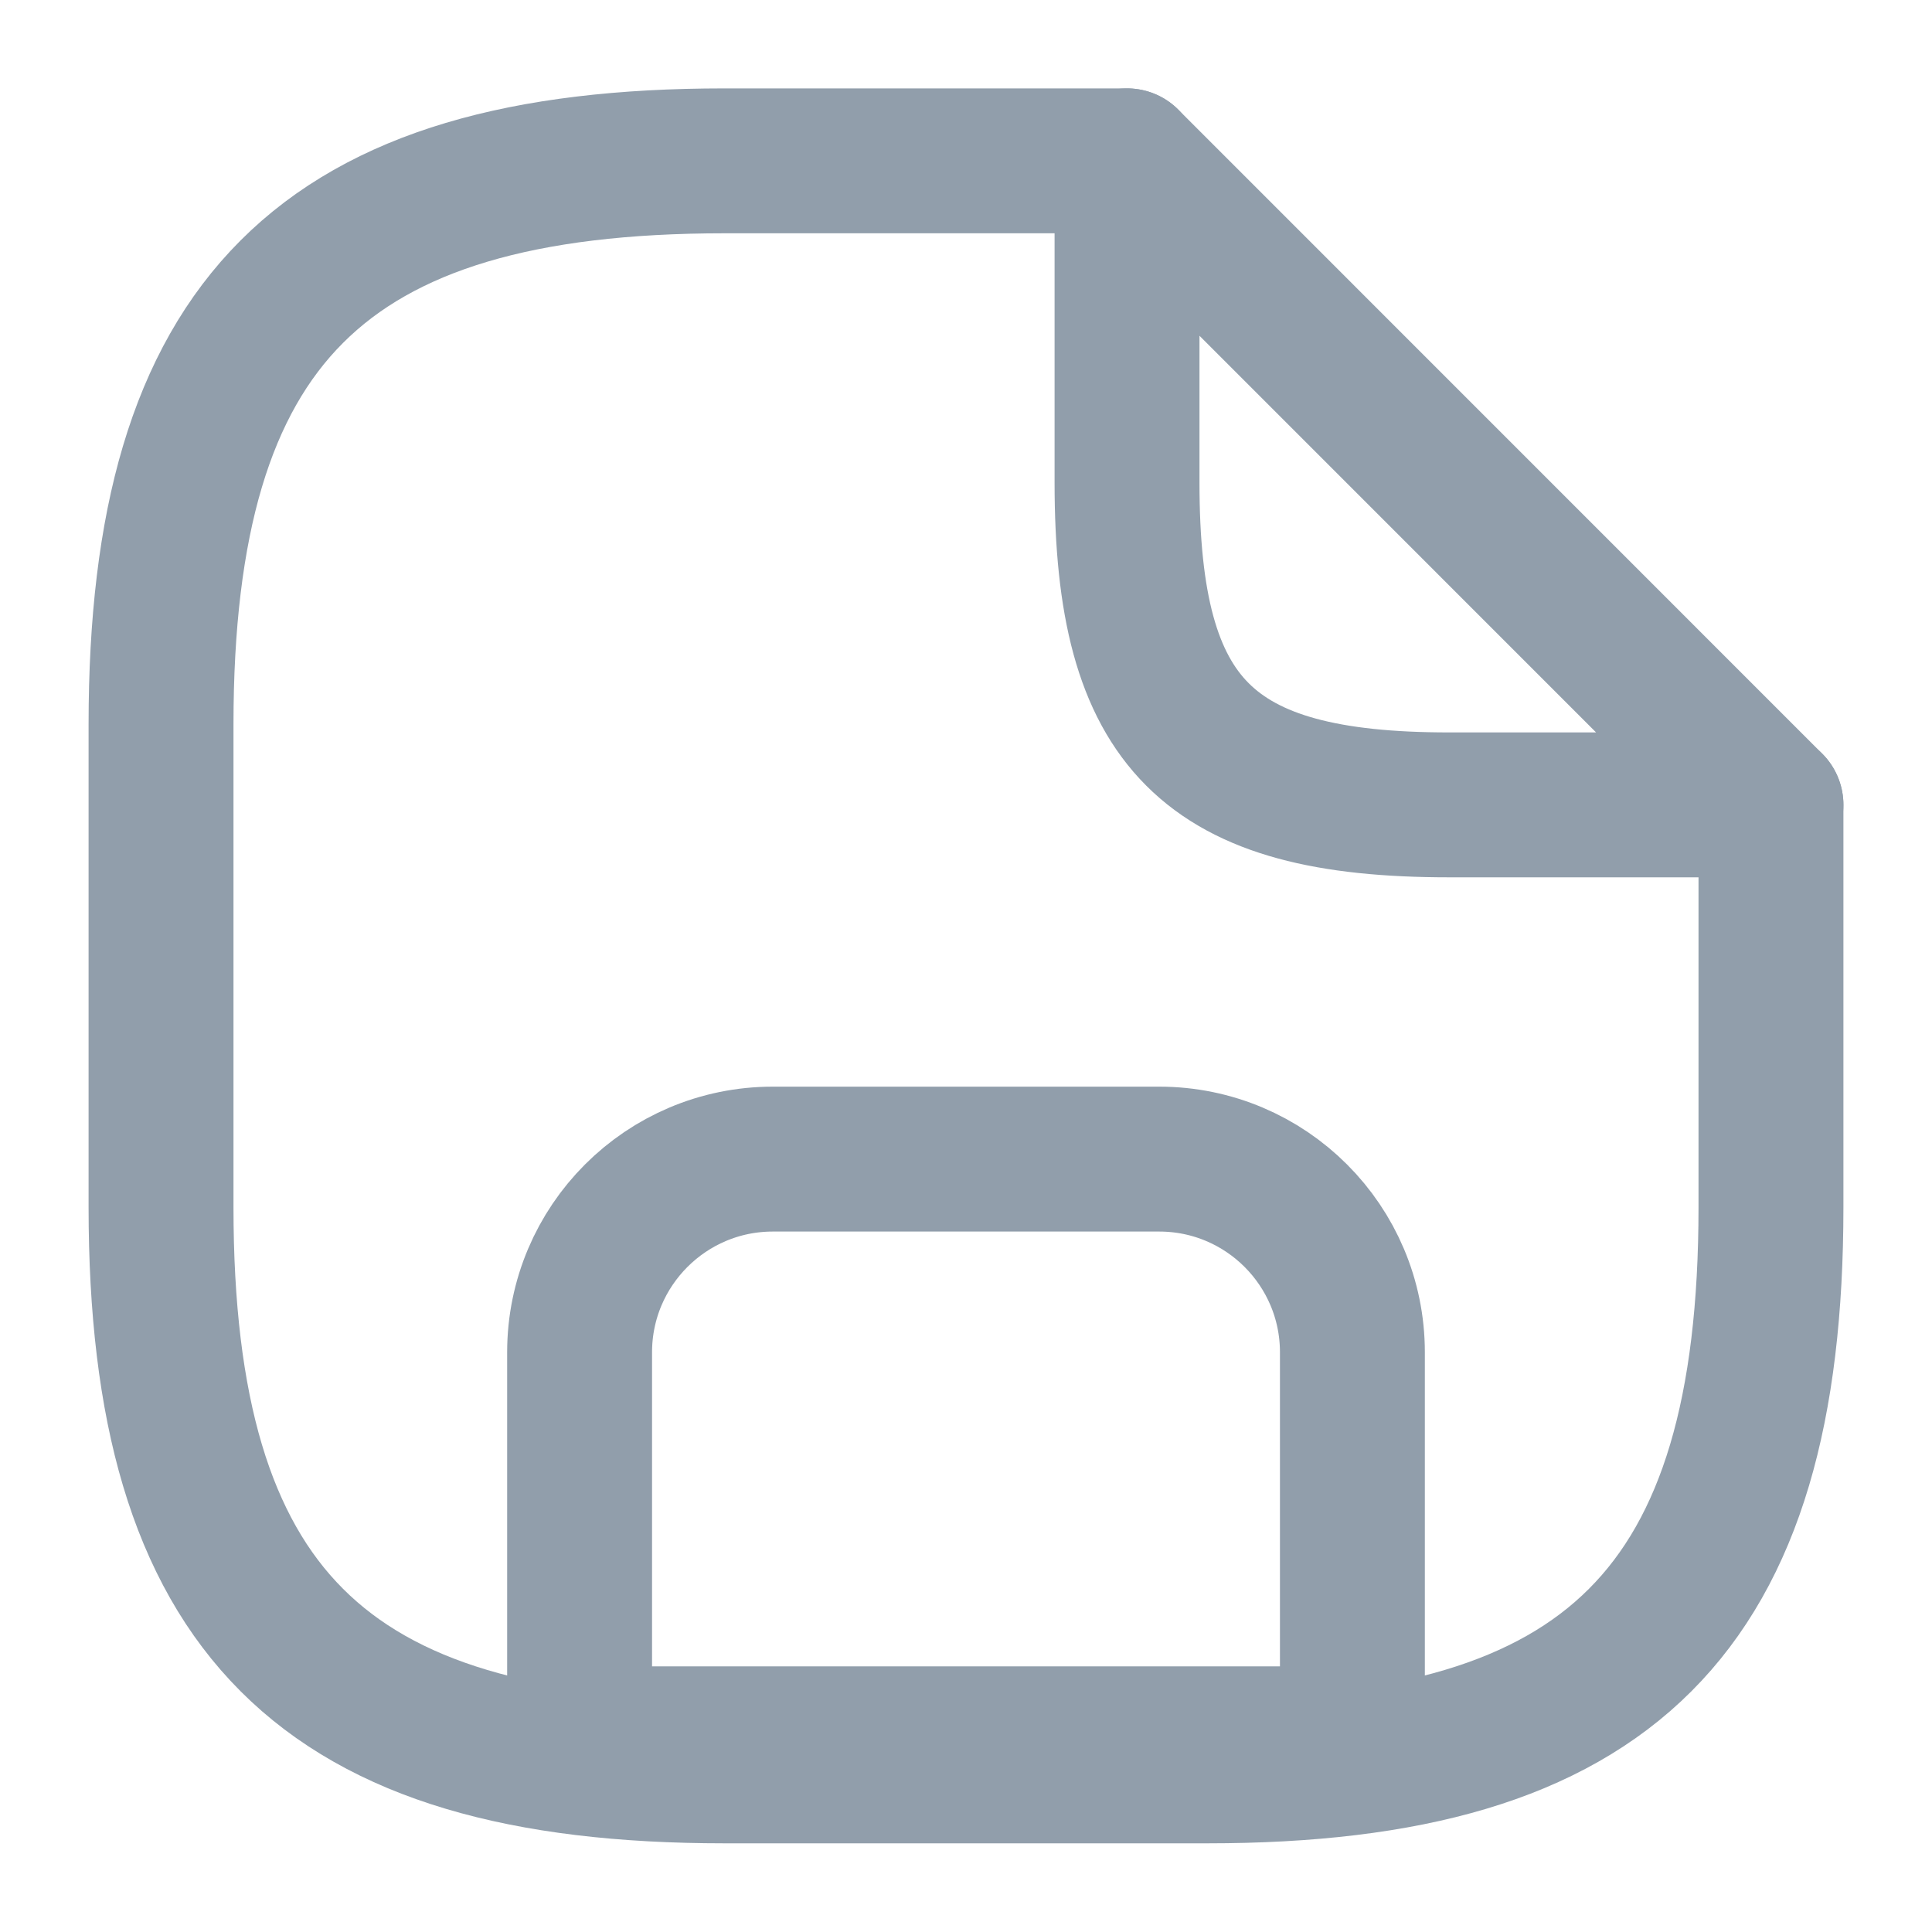
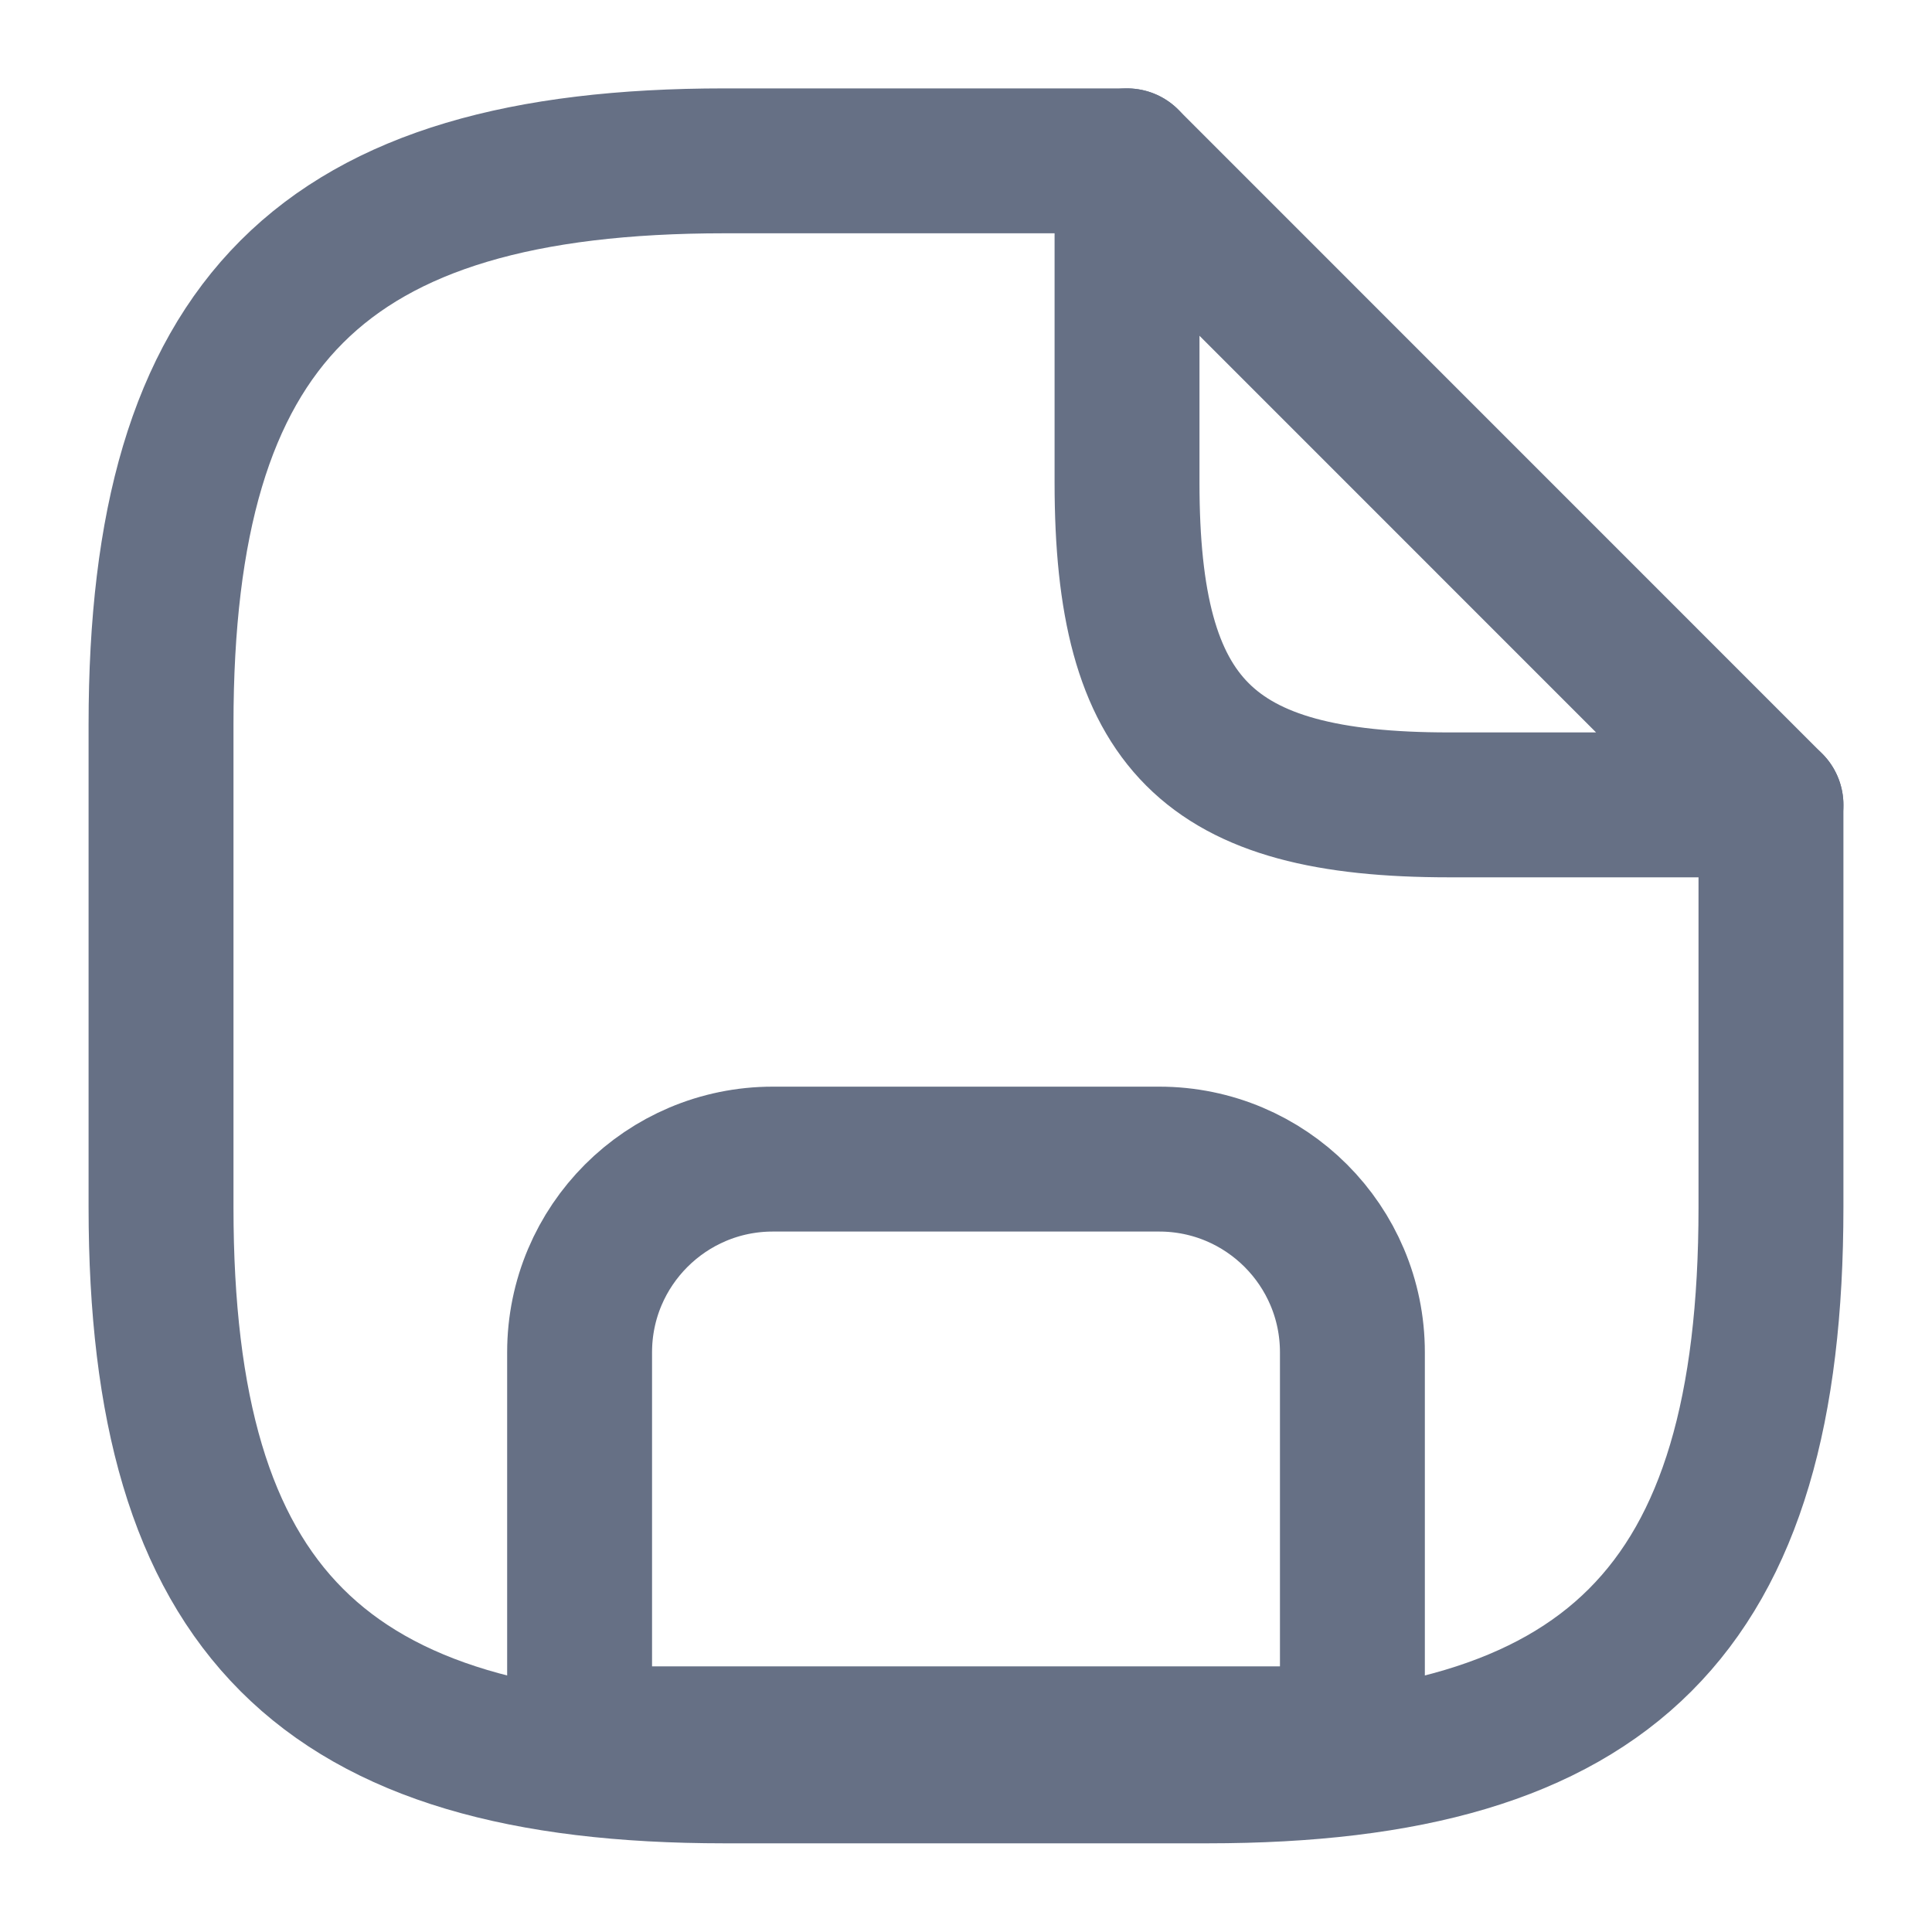
<svg xmlns="http://www.w3.org/2000/svg" width="20" height="20" viewBox="0 0 20 20" fill="none">
-   <path d="M18.333 8.332V12.498C18.333 16.665 16.667 18.332 12.5 18.332H7.5C3.333 18.332 1.667 16.665 1.667 12.498V7.498C1.667 3.332 3.333 1.665 7.5 1.665H11.667" stroke="#919EAB" stroke-width="1.5" stroke-linecap="round" stroke-linejoin="round" />
-   <path d="M18.333 8.332H15C12.5 8.332 11.667 7.498 11.667 4.998V1.665L18.333 8.332Z" stroke="#919EAB" stroke-width="1.5" stroke-linecap="round" stroke-linejoin="round" />
-   <path d="M6 13.999C6 12.895 6.896 11.999 8 11.999H12C13.105 11.999 14 12.895 14 13.999V18H6V13.999Z" stroke="#919EAB" stroke-width="1.5" stroke-linecap="round" stroke-linejoin="round" />
+   <path d="M18.333 8.332V12.498C18.333 16.665 16.667 18.332 12.5 18.332H7.5C3.333 18.332 1.667 16.665 1.667 12.498V7.498C1.667 3.332 3.333 1.665 7.5 1.665H11.667" stroke="#667085" stroke-width="1.5" stroke-linecap="round" stroke-linejoin="round" />
+   <path d="M18.333 8.332H15C12.5 8.332 11.667 7.498 11.667 4.998V1.665L18.333 8.332Z" stroke="#667085" stroke-width="1.5" stroke-linecap="round" stroke-linejoin="round" />
+   <path d="M6 13.999C6 12.895 6.896 11.999 8 11.999H12C13.105 11.999 14 12.895 14 13.999V18H6V13.999Z" stroke="#667085" stroke-width="1.5" stroke-linecap="round" stroke-linejoin="round" />
</svg>
